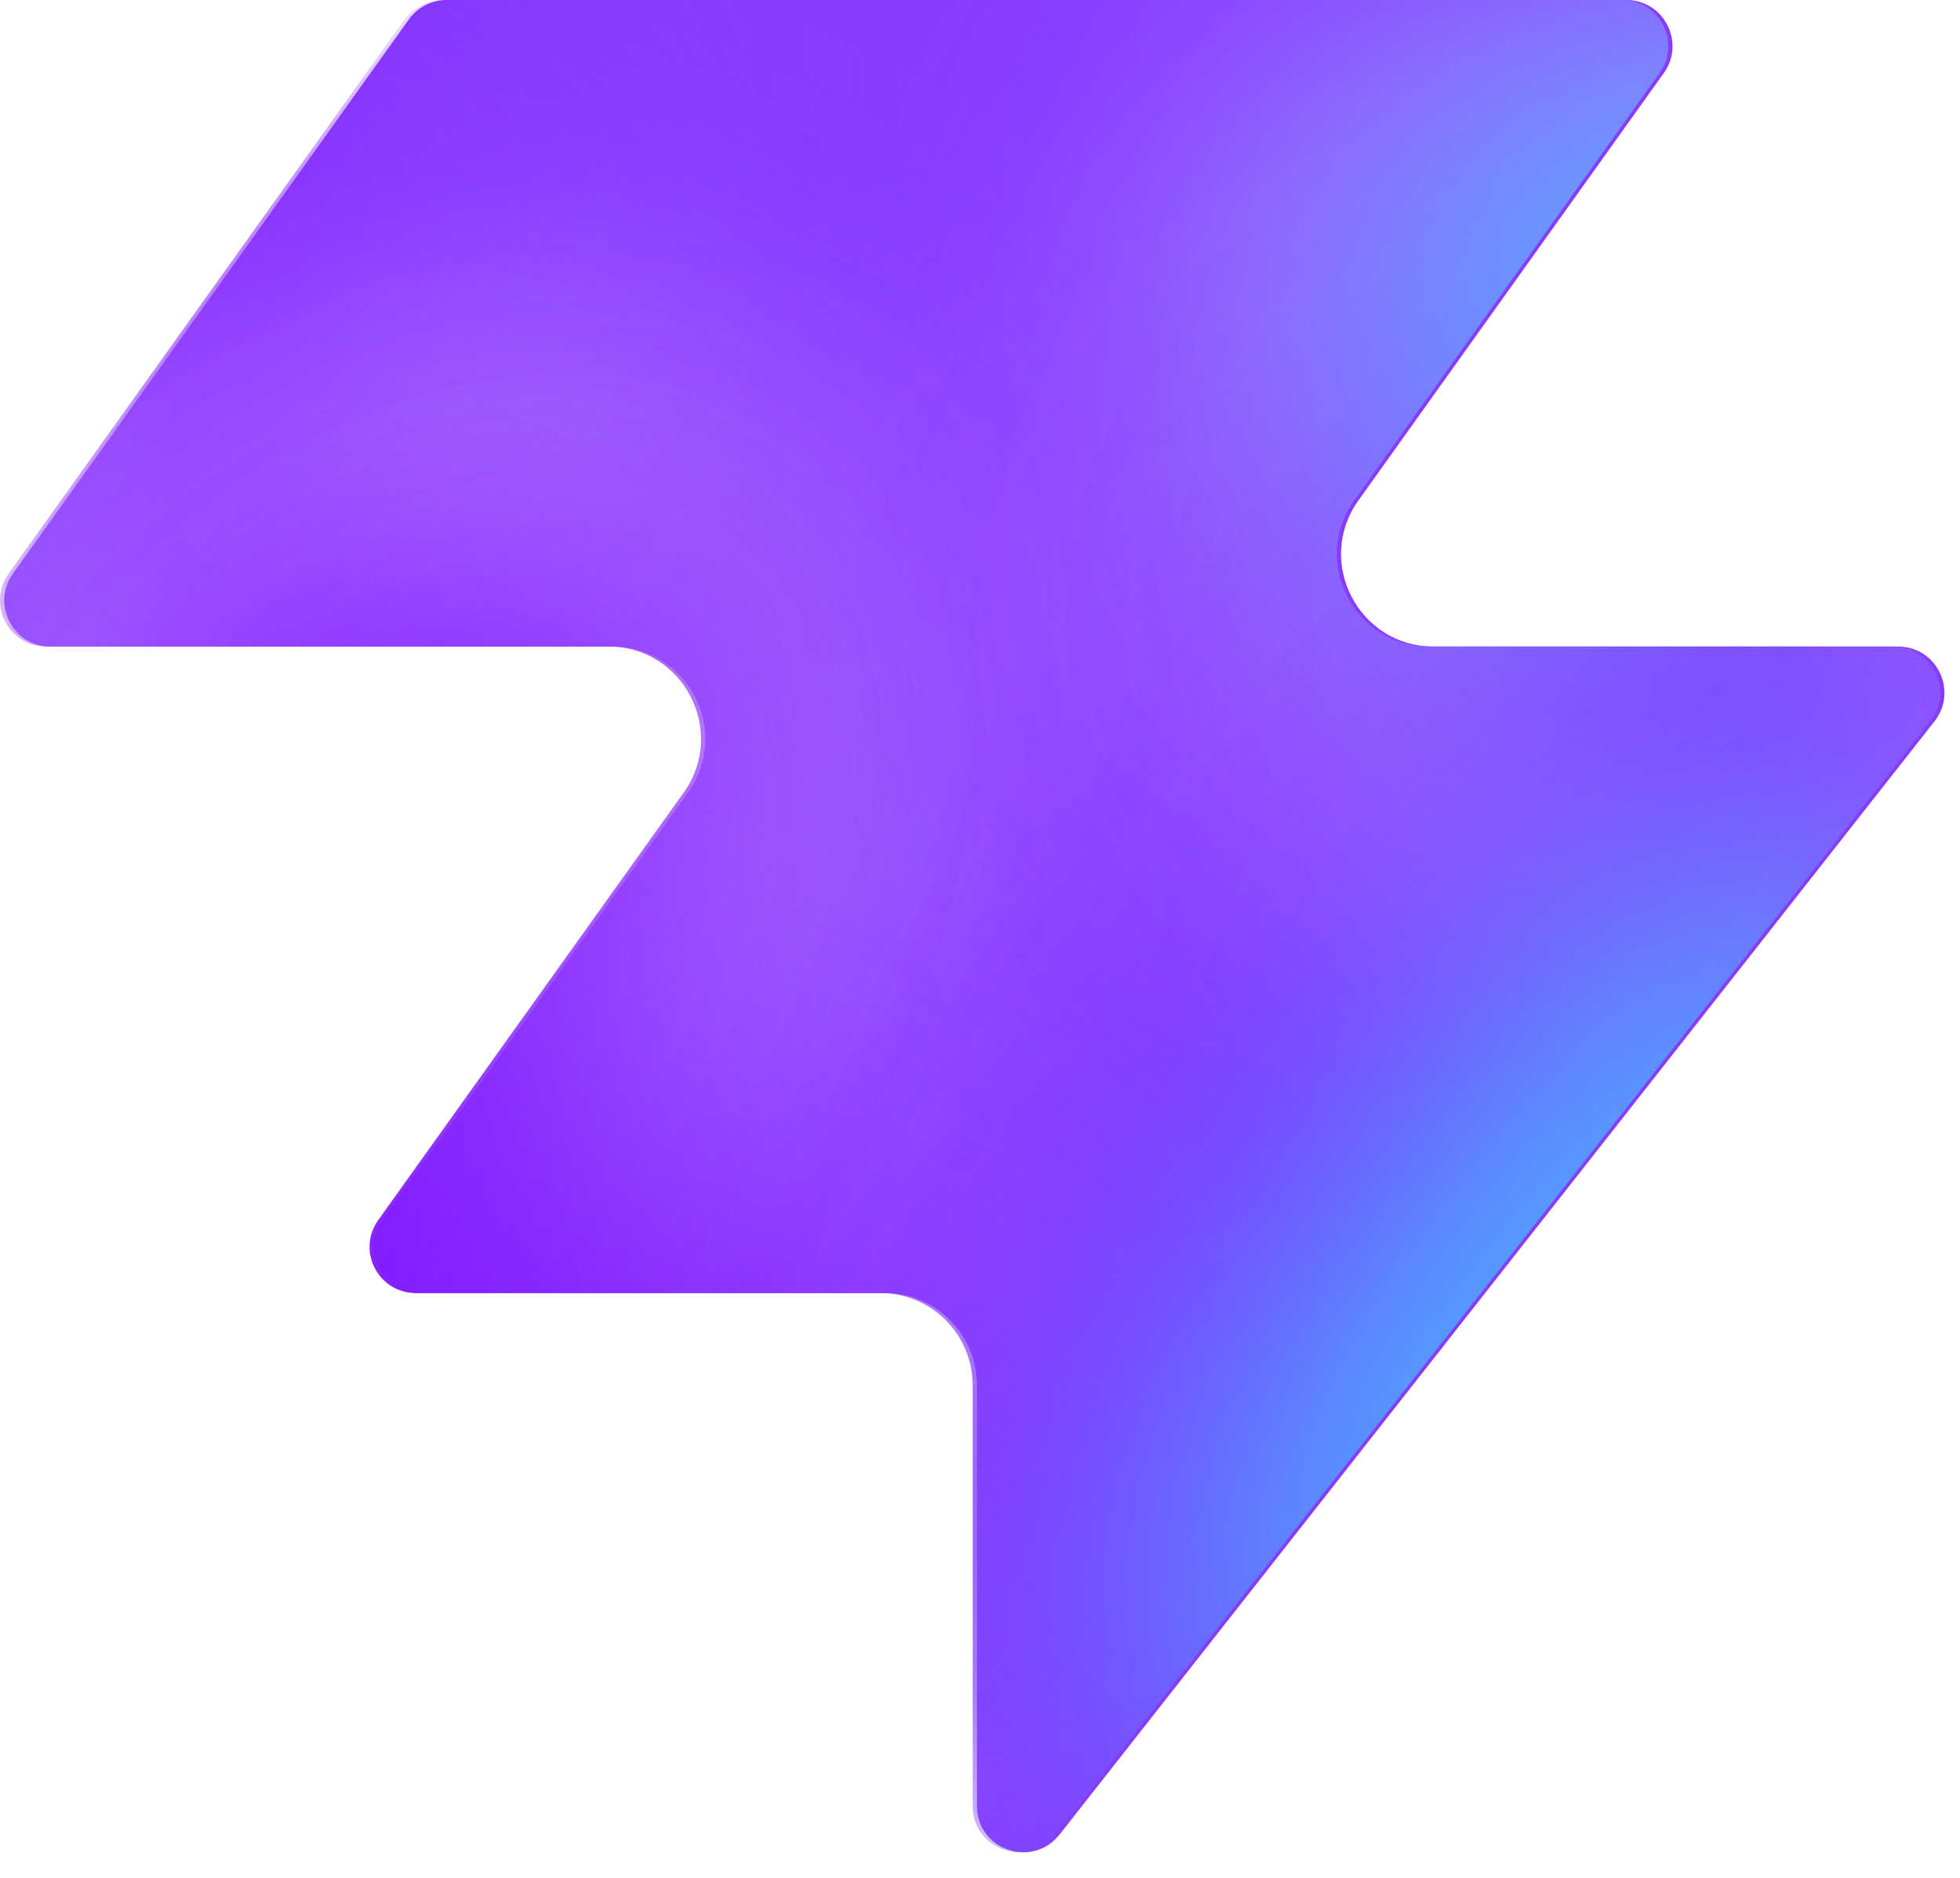
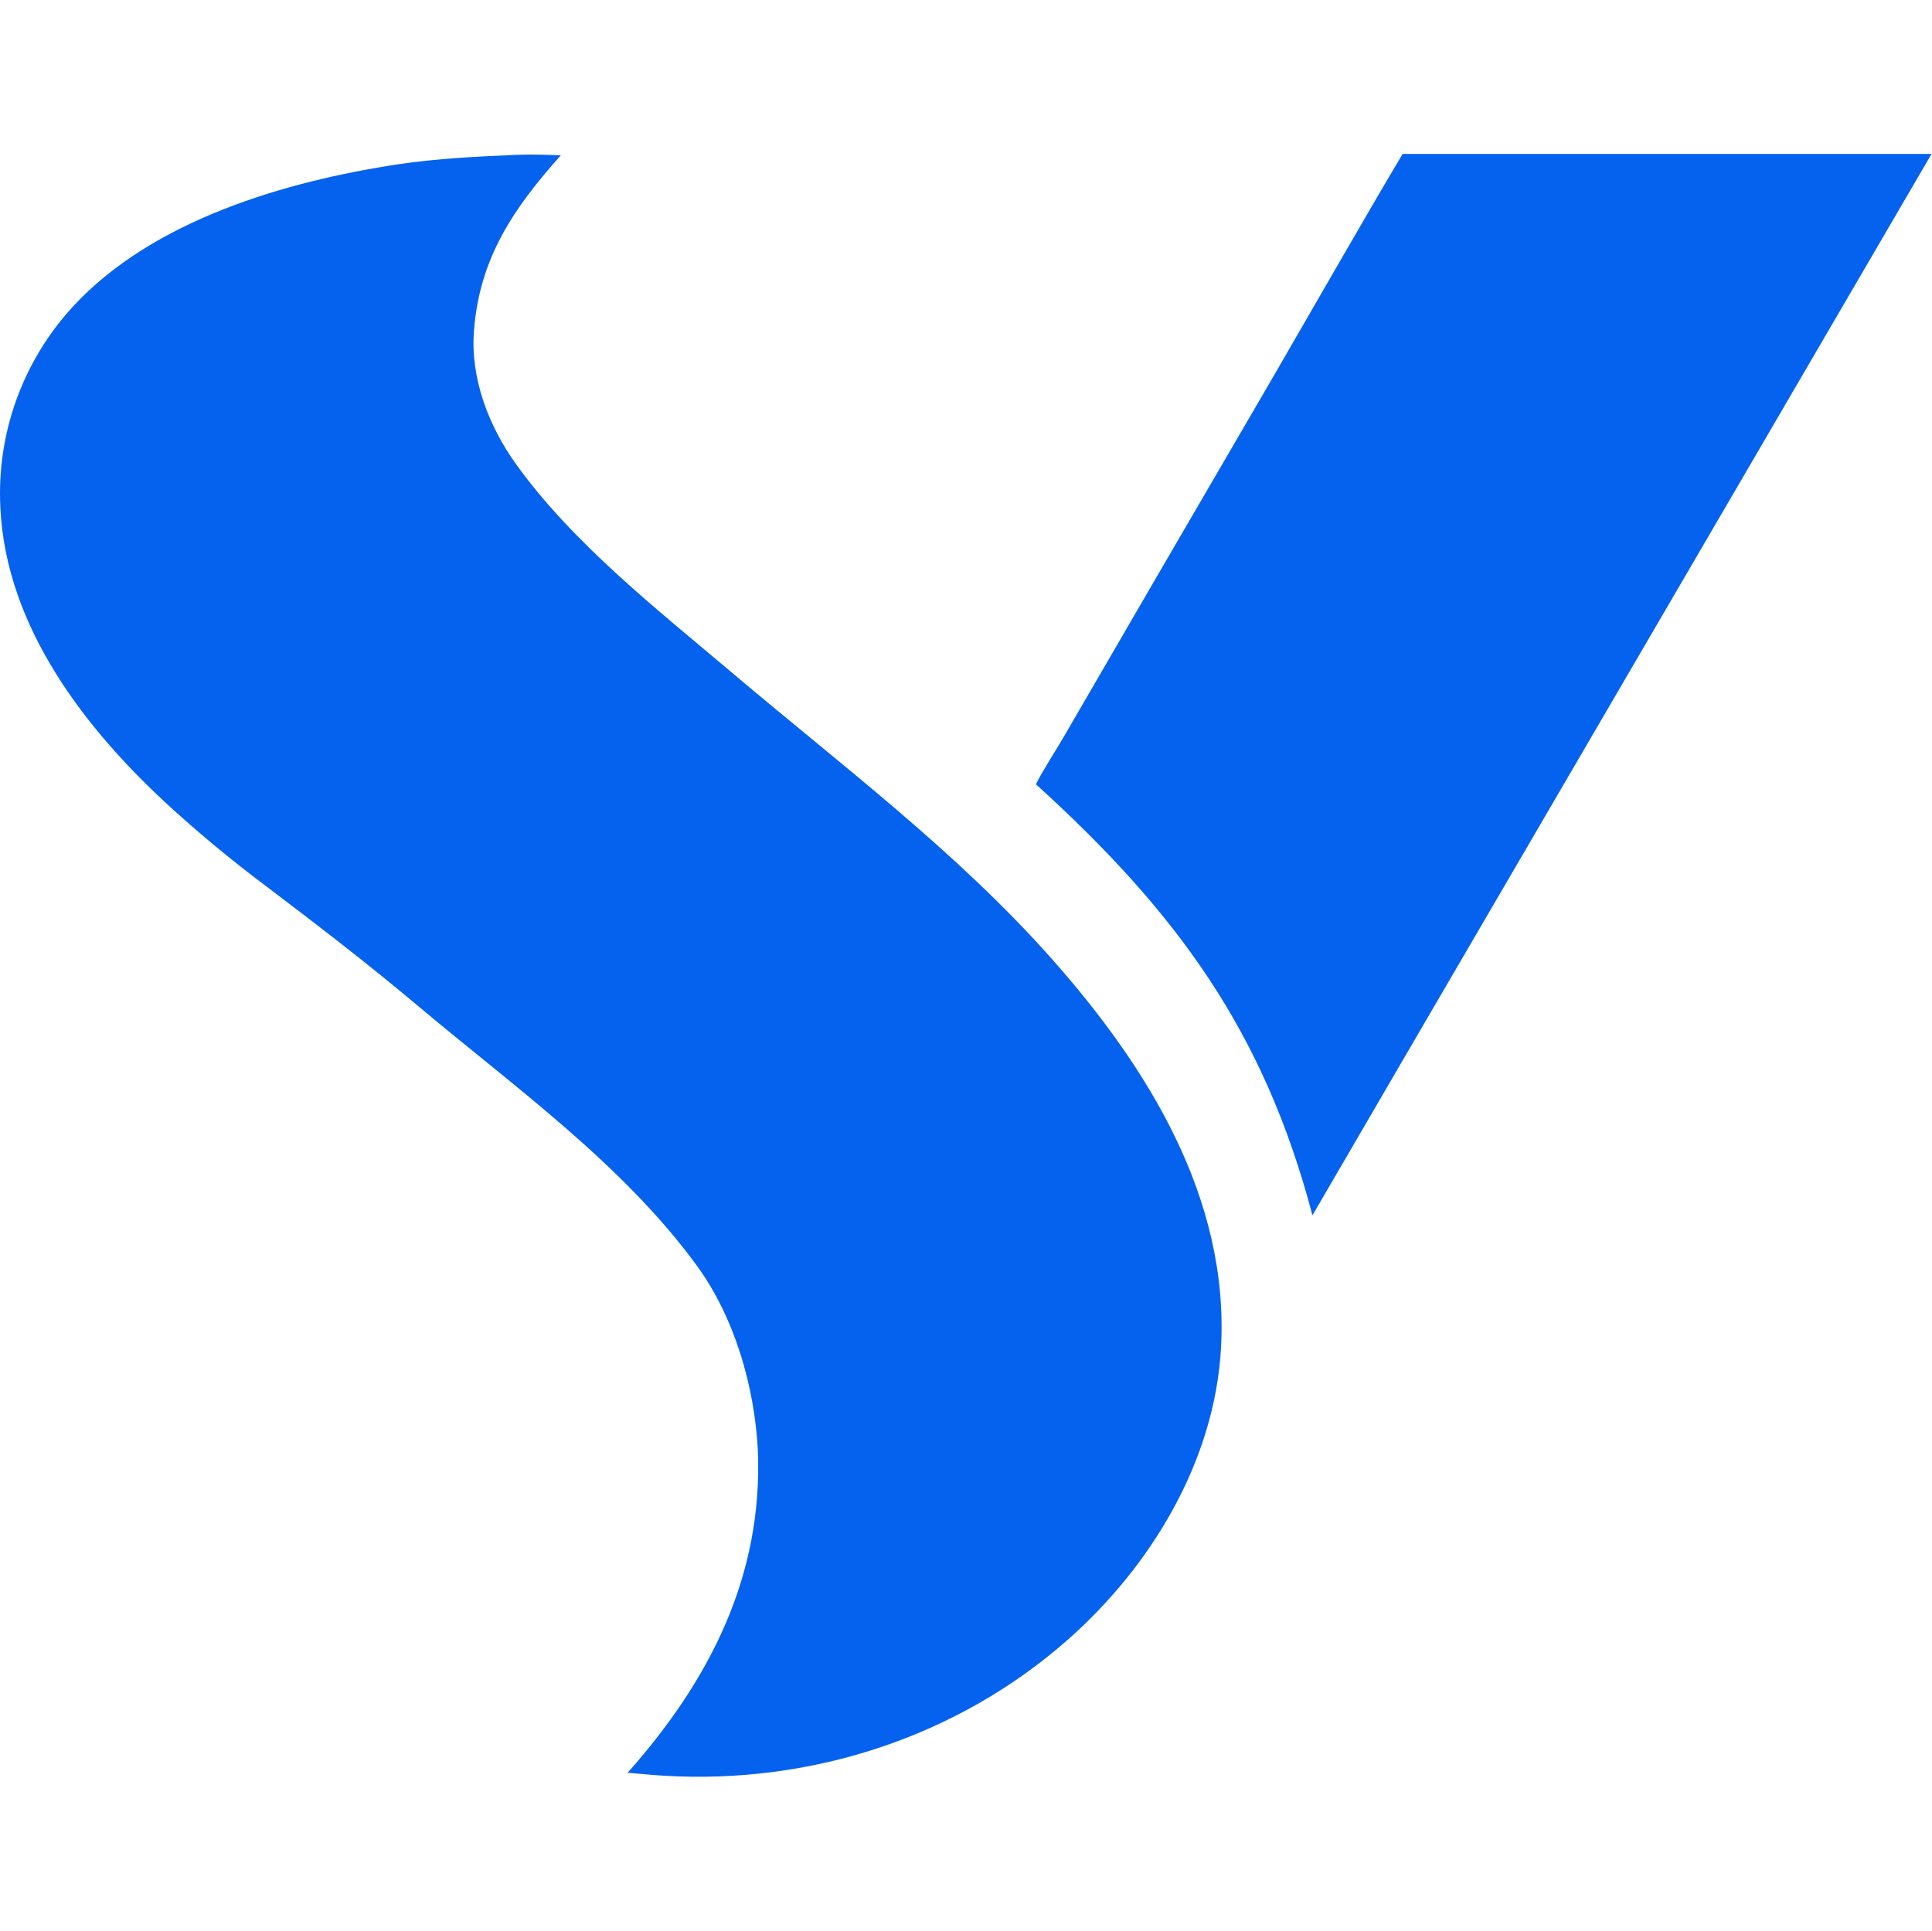
- <svg xmlns="http://www.w3.org/2000/svg" width="48" height="46" fill="none" viewBox="0 0 48 46">
-   <path fill="#863bff" d="M25.946 44.938c-.664.845-2.021.375-2.021-.698V33.937a2.26 2.26 0 0 0-2.262-2.262H10.287c-.92 0-1.456-1.04-.92-1.788l7.48-10.471c1.07-1.497 0-3.578-1.842-3.578H1.237c-.92 0-1.456-1.04-.92-1.788L10.013.474c.214-.297.556-.474.92-.474h28.894c.92 0 1.456 1.04.92 1.788l-7.48 10.471c-1.07 1.498 0 3.579 1.842 3.579h11.377c.943 0 1.473 1.088.89 1.83L25.947 44.94z" style="fill:#863bff;fill:color(display-p3 .525 .23 1);fill-opacity:1" />
-   <mask id="a" width="48" height="46" x="0" y="0" maskUnits="userSpaceOnUse" style="mask-type:alpha">
-     <path fill="#000" d="M25.842 44.938c-.664.844-2.021.375-2.021-.698V33.937a2.26 2.26 0 0 0-2.262-2.262H10.183c-.92 0-1.456-1.04-.92-1.788l7.48-10.471c1.07-1.498 0-3.579-1.842-3.579H1.133c-.92 0-1.456-1.04-.92-1.787L9.91.473c.214-.297.556-.474.92-.474h28.894c.92 0 1.456 1.04.92 1.788l-7.48 10.471c-1.07 1.498 0 3.578 1.842 3.578h11.377c.943 0 1.473 1.088.89 1.832L25.843 44.94z" style="fill:#000;fill-opacity:1" />
-   </mask>
-   <g mask="url(#a)">
-     <g filter="url(#b)">
-       <ellipse cx="5.508" cy="14.704" fill="#ede6ff" rx="5.508" ry="14.704" style="fill:#ede6ff;fill:color(display-p3 .927 .903 1);fill-opacity:1" transform="matrix(.00324 1 1 -.00324 -4.47 31.516)" />
-     </g>
-     <g filter="url(#c)">
-       <ellipse cx="10.399" cy="29.851" fill="#ede6ff" rx="10.399" ry="29.851" style="fill:#ede6ff;fill:color(display-p3 .927 .903 1);fill-opacity:1" transform="matrix(.00324 1 1 -.00324 -39.328 7.883)" />
-     </g>
-     <g filter="url(#d)">
-       <ellipse cx="5.508" cy="30.487" fill="#7e14ff" rx="5.508" ry="30.487" style="fill:#7e14ff;fill:color(display-p3 .492 .077 1);fill-opacity:1" transform="rotate(89.814 -25.913 -14.639)scale(1 -1)" />
-     </g>
-     <g filter="url(#e)">
-       <ellipse cx="5.508" cy="30.599" fill="#7e14ff" rx="5.508" ry="30.599" style="fill:#7e14ff;fill:color(display-p3 .492 .077 1);fill-opacity:1" transform="rotate(89.814 -32.644 -3.334)scale(1 -1)" />
-     </g>
-     <g filter="url(#f)">
-       <ellipse cx="5.508" cy="30.599" fill="#7e14ff" rx="5.508" ry="30.599" style="fill:#7e14ff;fill:color(display-p3 .492 .077 1);fill-opacity:1" transform="matrix(.00324 1 1 -.00324 -34.34 30.47)" />
-     </g>
-     <g filter="url(#g)">
-       <ellipse cx="14.072" cy="22.078" fill="#ede6ff" rx="14.072" ry="22.078" style="fill:#ede6ff;fill:color(display-p3 .927 .903 1);fill-opacity:1" transform="rotate(93.35 24.506 48.493)scale(-1 1)" />
-     </g>
-     <g filter="url(#h)">
-       <ellipse cx="3.47" cy="21.501" fill="#7e14ff" rx="3.47" ry="21.501" style="fill:#7e14ff;fill:color(display-p3 .492 .077 1);fill-opacity:1" transform="rotate(89.009 28.708 47.59)scale(-1 1)" />
-     </g>
-     <g filter="url(#i)">
-       <ellipse cx="3.47" cy="21.501" fill="#7e14ff" rx="3.47" ry="21.501" style="fill:#7e14ff;fill:color(display-p3 .492 .077 1);fill-opacity:1" transform="rotate(89.009 28.708 47.59)scale(-1 1)" />
-     </g>
-     <g filter="url(#j)">
-       <ellipse cx=".387" cy="8.972" fill="#7e14ff" rx="4.407" ry="29.108" style="fill:#7e14ff;fill:color(display-p3 .492 .077 1);fill-opacity:1" transform="rotate(39.51 .387 8.972)" />
-     </g>
-     <g filter="url(#k)">
-       <ellipse cx="47.523" cy="-6.092" fill="#7e14ff" rx="4.407" ry="29.108" style="fill:#7e14ff;fill:color(display-p3 .492 .077 1);fill-opacity:1" transform="rotate(37.892 47.523 -6.092)" />
-     </g>
-     <g filter="url(#l)">
-       <ellipse cx="41.412" cy="6.333" fill="#47bfff" rx="5.971" ry="9.665" style="fill:#47bfff;fill:color(display-p3 .28 .748 1);fill-opacity:1" transform="rotate(37.892 41.412 6.333)" />
-     </g>
-     <g filter="url(#m)">
-       <ellipse cx="-1.879" cy="38.332" fill="#7e14ff" rx="4.407" ry="29.108" style="fill:#7e14ff;fill:color(display-p3 .492 .077 1);fill-opacity:1" transform="rotate(37.892 -1.88 38.332)" />
-     </g>
-     <g filter="url(#n)">
-       <ellipse cx="-1.879" cy="38.332" fill="#7e14ff" rx="4.407" ry="29.108" style="fill:#7e14ff;fill:color(display-p3 .492 .077 1);fill-opacity:1" transform="rotate(37.892 -1.88 38.332)" />
-     </g>
-     <g filter="url(#o)">
-       <ellipse cx="35.651" cy="29.907" fill="#7e14ff" rx="4.407" ry="29.108" style="fill:#7e14ff;fill:color(display-p3 .492 .077 1);fill-opacity:1" transform="rotate(37.892 35.651 29.907)" />
-     </g>
-     <g filter="url(#p)">
-       <ellipse cx="38.418" cy="32.4" fill="#47bfff" rx="5.971" ry="15.297" style="fill:#47bfff;fill:color(display-p3 .28 .748 1);fill-opacity:1" transform="rotate(37.892 38.418 32.4)" />
-     </g>
-   </g>
-   <defs>
-     <filter id="b" width="60.045" height="41.654" x="-19.77" y="16.149" color-interpolation-filters="sRGB" filterUnits="userSpaceOnUse">
-       <feFlood flood-opacity="0" result="BackgroundImageFix" />
-       <feBlend in="SourceGraphic" in2="BackgroundImageFix" result="shape" />
-       <feGaussianBlur result="effect1_foregroundBlur_2002_17158" stdDeviation="7.659" />
-     </filter>
-     <filter id="c" width="90.34" height="51.437" x="-54.613" y="-7.533" color-interpolation-filters="sRGB" filterUnits="userSpaceOnUse">
-       <feFlood flood-opacity="0" result="BackgroundImageFix" />
-       <feBlend in="SourceGraphic" in2="BackgroundImageFix" result="shape" />
-       <feGaussianBlur result="effect1_foregroundBlur_2002_17158" stdDeviation="7.659" />
-     </filter>
-     <filter id="d" width="79.355" height="29.4" x="-49.64" y="2.03" color-interpolation-filters="sRGB" filterUnits="userSpaceOnUse">
-       <feFlood flood-opacity="0" result="BackgroundImageFix" />
-       <feBlend in="SourceGraphic" in2="BackgroundImageFix" result="shape" />
-       <feGaussianBlur result="effect1_foregroundBlur_2002_17158" stdDeviation="4.596" />
-     </filter>
-     <filter id="e" width="79.579" height="29.4" x="-45.045" y="20.029" color-interpolation-filters="sRGB" filterUnits="userSpaceOnUse">
-       <feFlood flood-opacity="0" result="BackgroundImageFix" />
-       <feBlend in="SourceGraphic" in2="BackgroundImageFix" result="shape" />
-       <feGaussianBlur result="effect1_foregroundBlur_2002_17158" stdDeviation="4.596" />
-     </filter>
-     <filter id="f" width="79.579" height="29.4" x="-43.513" y="21.178" color-interpolation-filters="sRGB" filterUnits="userSpaceOnUse">
-       <feFlood flood-opacity="0" result="BackgroundImageFix" />
-       <feBlend in="SourceGraphic" in2="BackgroundImageFix" result="shape" />
-       <feGaussianBlur result="effect1_foregroundBlur_2002_17158" stdDeviation="4.596" />
-     </filter>
-     <filter id="g" width="74.749" height="58.852" x="15.756" y="-17.901" color-interpolation-filters="sRGB" filterUnits="userSpaceOnUse">
-       <feFlood flood-opacity="0" result="BackgroundImageFix" />
-       <feBlend in="SourceGraphic" in2="BackgroundImageFix" result="shape" />
-       <feGaussianBlur result="effect1_foregroundBlur_2002_17158" stdDeviation="7.659" />
-     </filter>
-     <filter id="h" width="61.377" height="25.362" x="23.548" y="2.284" color-interpolation-filters="sRGB" filterUnits="userSpaceOnUse">
-       <feFlood flood-opacity="0" result="BackgroundImageFix" />
-       <feBlend in="SourceGraphic" in2="BackgroundImageFix" result="shape" />
-       <feGaussianBlur result="effect1_foregroundBlur_2002_17158" stdDeviation="4.596" />
-     </filter>
-     <filter id="i" width="61.377" height="25.362" x="23.548" y="2.284" color-interpolation-filters="sRGB" filterUnits="userSpaceOnUse">
-       <feFlood flood-opacity="0" result="BackgroundImageFix" />
-       <feBlend in="SourceGraphic" in2="BackgroundImageFix" result="shape" />
-       <feGaussianBlur result="effect1_foregroundBlur_2002_17158" stdDeviation="4.596" />
-     </filter>
-     <filter id="j" width="56.045" height="63.649" x="-27.636" y="-22.853" color-interpolation-filters="sRGB" filterUnits="userSpaceOnUse">
-       <feFlood flood-opacity="0" result="BackgroundImageFix" />
-       <feBlend in="SourceGraphic" in2="BackgroundImageFix" result="shape" />
-       <feGaussianBlur result="effect1_foregroundBlur_2002_17158" stdDeviation="4.596" />
-     </filter>
-     <filter id="k" width="54.814" height="64.646" x="20.116" y="-38.415" color-interpolation-filters="sRGB" filterUnits="userSpaceOnUse">
-       <feFlood flood-opacity="0" result="BackgroundImageFix" />
-       <feBlend in="SourceGraphic" in2="BackgroundImageFix" result="shape" />
-       <feGaussianBlur result="effect1_foregroundBlur_2002_17158" stdDeviation="4.596" />
-     </filter>
-     <filter id="l" width="33.541" height="35.313" x="24.641" y="-11.323" color-interpolation-filters="sRGB" filterUnits="userSpaceOnUse">
-       <feFlood flood-opacity="0" result="BackgroundImageFix" />
-       <feBlend in="SourceGraphic" in2="BackgroundImageFix" result="shape" />
-       <feGaussianBlur result="effect1_foregroundBlur_2002_17158" stdDeviation="4.596" />
-     </filter>
-     <filter id="m" width="54.814" height="64.646" x="-29.286" y="6.009" color-interpolation-filters="sRGB" filterUnits="userSpaceOnUse">
-       <feFlood flood-opacity="0" result="BackgroundImageFix" />
-       <feBlend in="SourceGraphic" in2="BackgroundImageFix" result="shape" />
-       <feGaussianBlur result="effect1_foregroundBlur_2002_17158" stdDeviation="4.596" />
-     </filter>
-     <filter id="n" width="54.814" height="64.646" x="-29.286" y="6.009" color-interpolation-filters="sRGB" filterUnits="userSpaceOnUse">
-       <feFlood flood-opacity="0" result="BackgroundImageFix" />
-       <feBlend in="SourceGraphic" in2="BackgroundImageFix" result="shape" />
-       <feGaussianBlur result="effect1_foregroundBlur_2002_17158" stdDeviation="4.596" />
-     </filter>
-     <filter id="o" width="54.814" height="64.646" x="8.244" y="-2.416" color-interpolation-filters="sRGB" filterUnits="userSpaceOnUse">
-       <feFlood flood-opacity="0" result="BackgroundImageFix" />
-       <feBlend in="SourceGraphic" in2="BackgroundImageFix" result="shape" />
-       <feGaussianBlur result="effect1_foregroundBlur_2002_17158" stdDeviation="4.596" />
-     </filter>
-     <filter id="p" width="39.409" height="43.623" x="18.713" y="10.588" color-interpolation-filters="sRGB" filterUnits="userSpaceOnUse">
-       <feFlood flood-opacity="0" result="BackgroundImageFix" />
-       <feBlend in="SourceGraphic" in2="BackgroundImageFix" result="shape" />
-       <feGaussianBlur result="effect1_foregroundBlur_2002_17158" stdDeviation="4.596" />
-     </filter>
-   </defs>
+ <svg xmlns="http://www.w3.org/2000/svg" width="1864" height="1863" viewBox="0 0 1864 1863" fill="none">
+   <path d="M497.665 149.447C511.771 148.786 526.964 149.356 541.055 149.859C496.043 200.383 462.572 248.572 457.263 319.487C453.844 365.158 471.309 410.819 497.832 447.801C552.783 524.419 634.814 588.644 706.487 649.296C811.707 738.335 922.947 821.632 1014.62 925.049C1107.2 1029.5 1186.12 1156.14 1178.03 1300.81C1171.92 1410 1110.58 1511.37 1029.97 1582.4C923.187 1676.5 782.037 1721.92 640.544 1713.42C629.024 1712.7 617.061 1711.53 605.522 1710.56C684.337 1621.87 736.349 1520.83 731.153 1399C727.968 1338.24 708.966 1271.67 672.445 1221.41C600.891 1123.4 496.453 1048.97 404.223 971.421C354.563 929.664 306.03 892.416 254.509 853.416C223.66 830.231 193.905 805.625 165.34 779.677C83.028 704.757 5.626 605.384 0.344 489.551C-3.28 418.307 21.866 348.594 70.134 296.068C147.006 212.432 275.465 174.931 384.537 158.454C420.656 152.997 461.112 150.956 497.665 149.447Z" fill="#0562EF" />
+   <path d="M1353.3 148.5H1863.58L1356.41 1017.86L1266.25 1172.7C1219.45 994.677 1134.94 879.733 999.477 756.775C1005.24 744.622 1020.09 721.984 1027.41 709.1L1106.72 572.482L1229.12 362.28C1255.82 316.25 1325.91 194.015 1353.3 148.5Z" fill="#0562EF" />
</svg>
